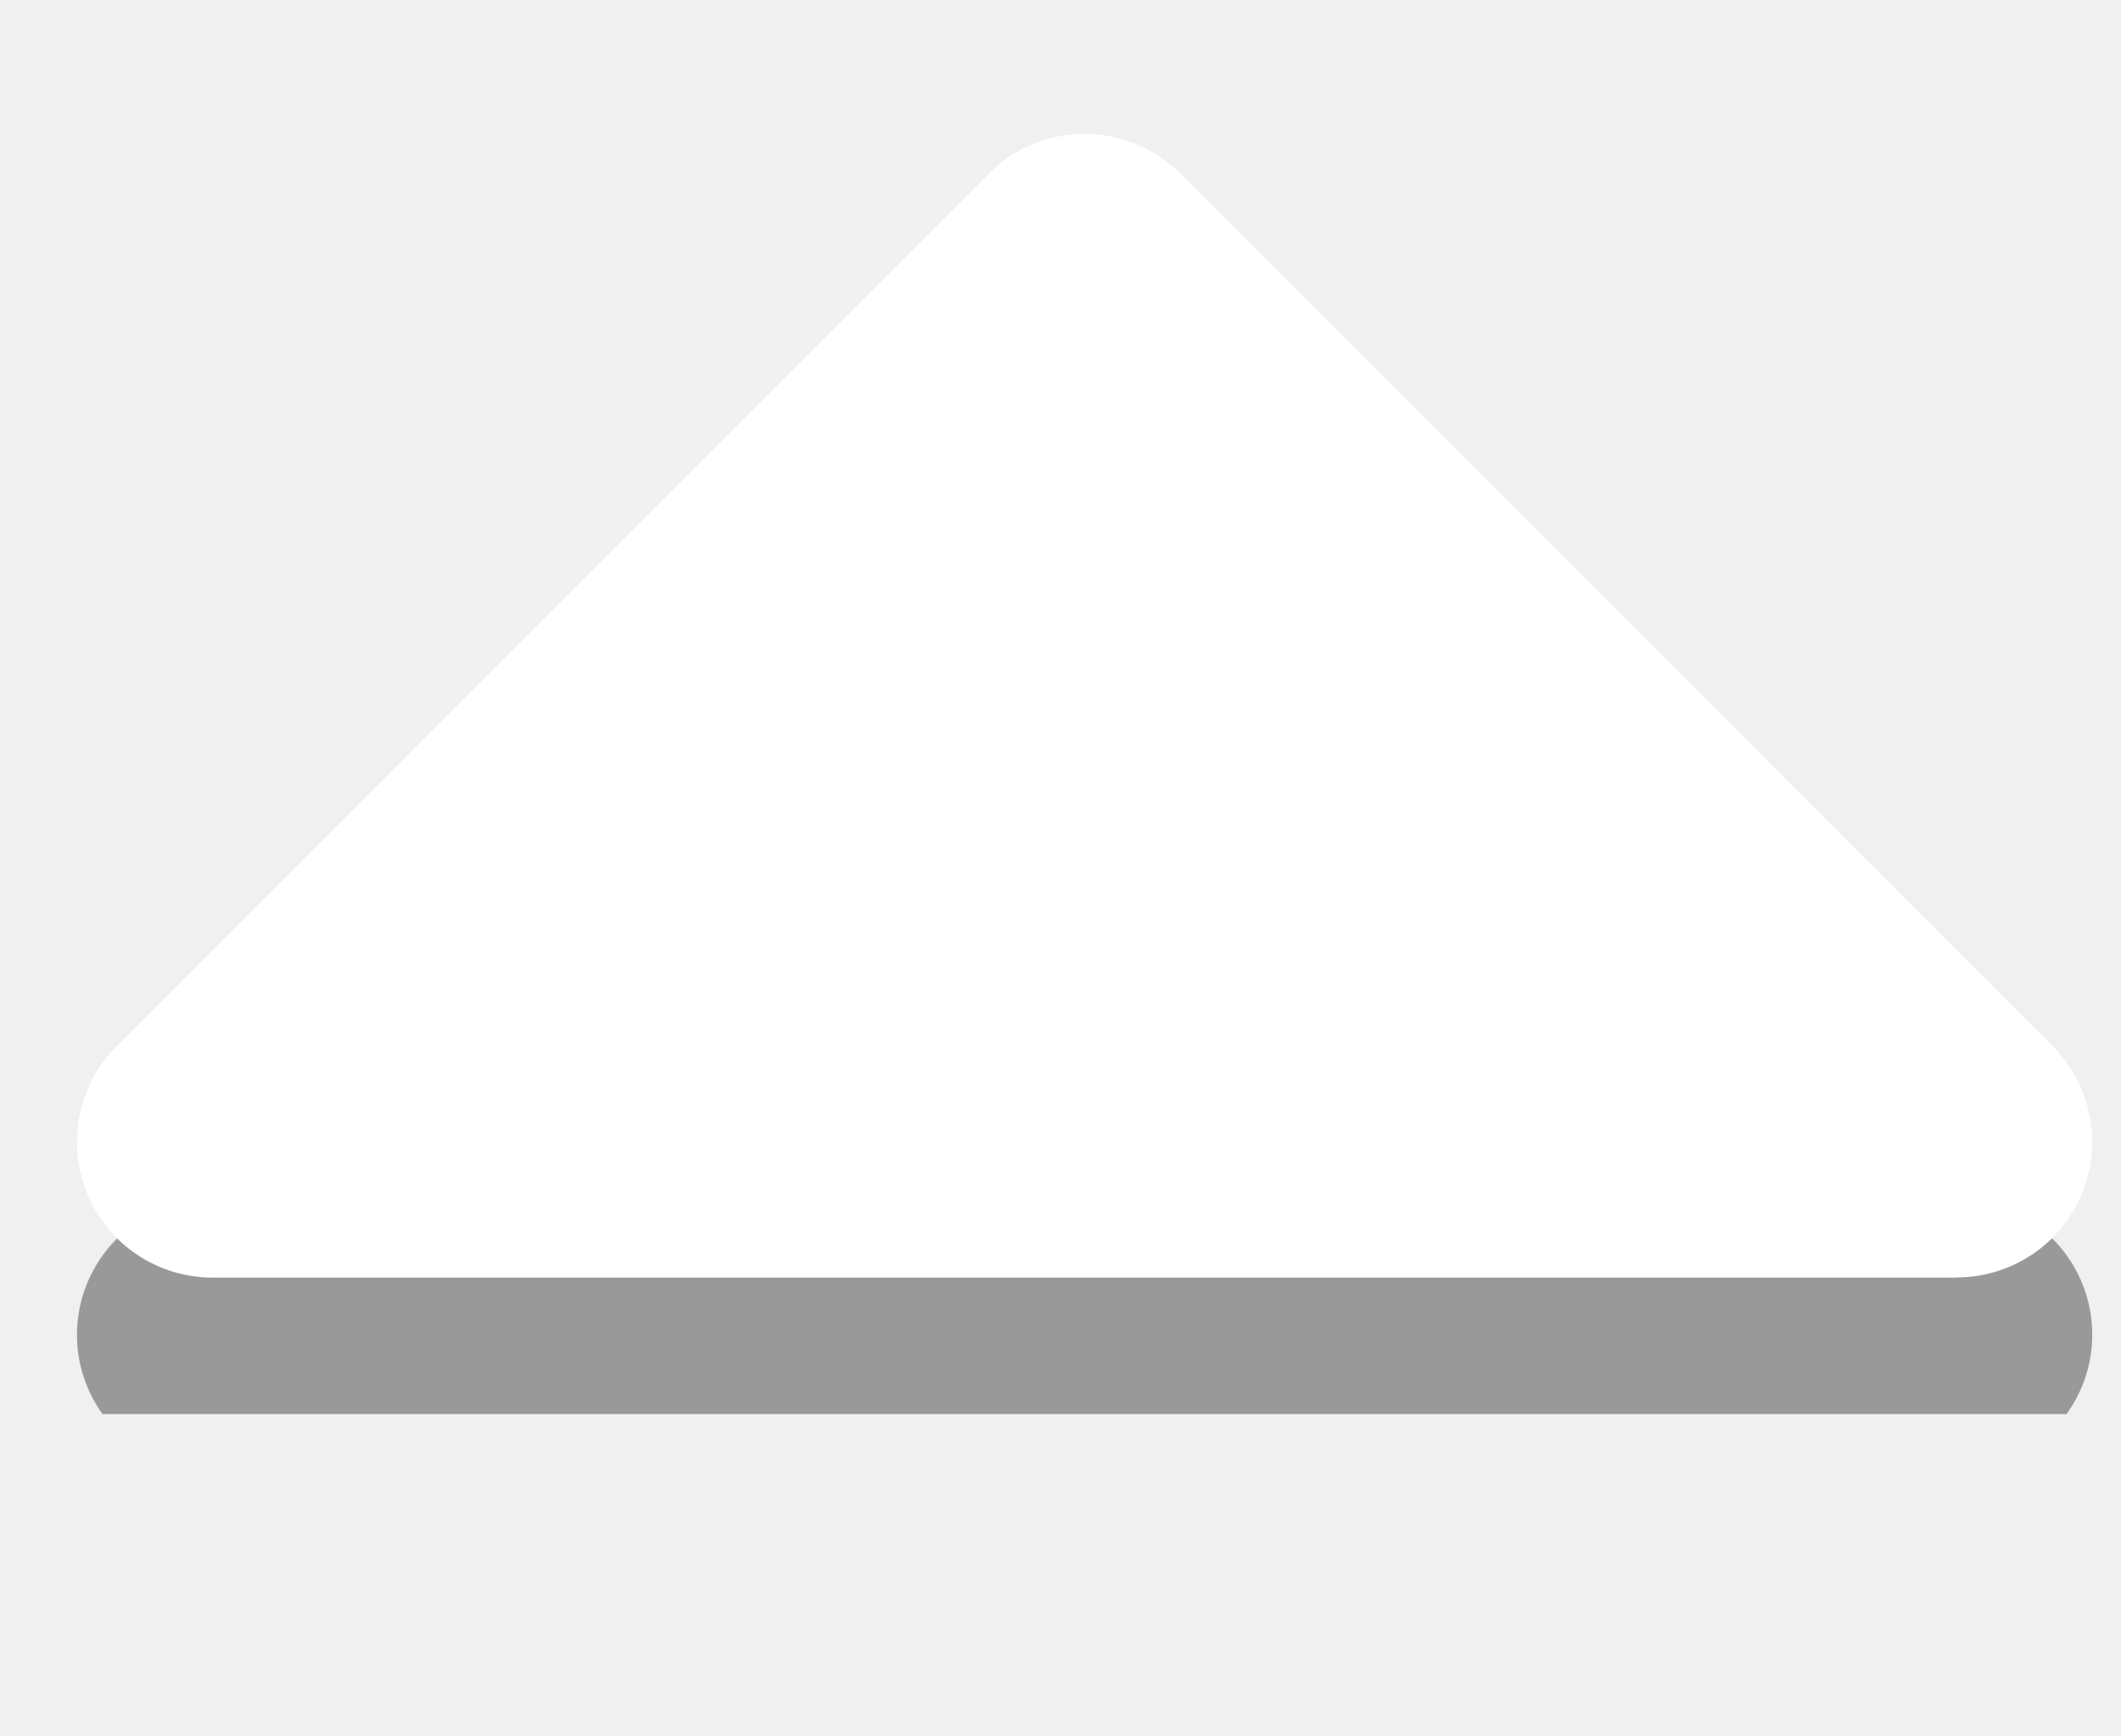
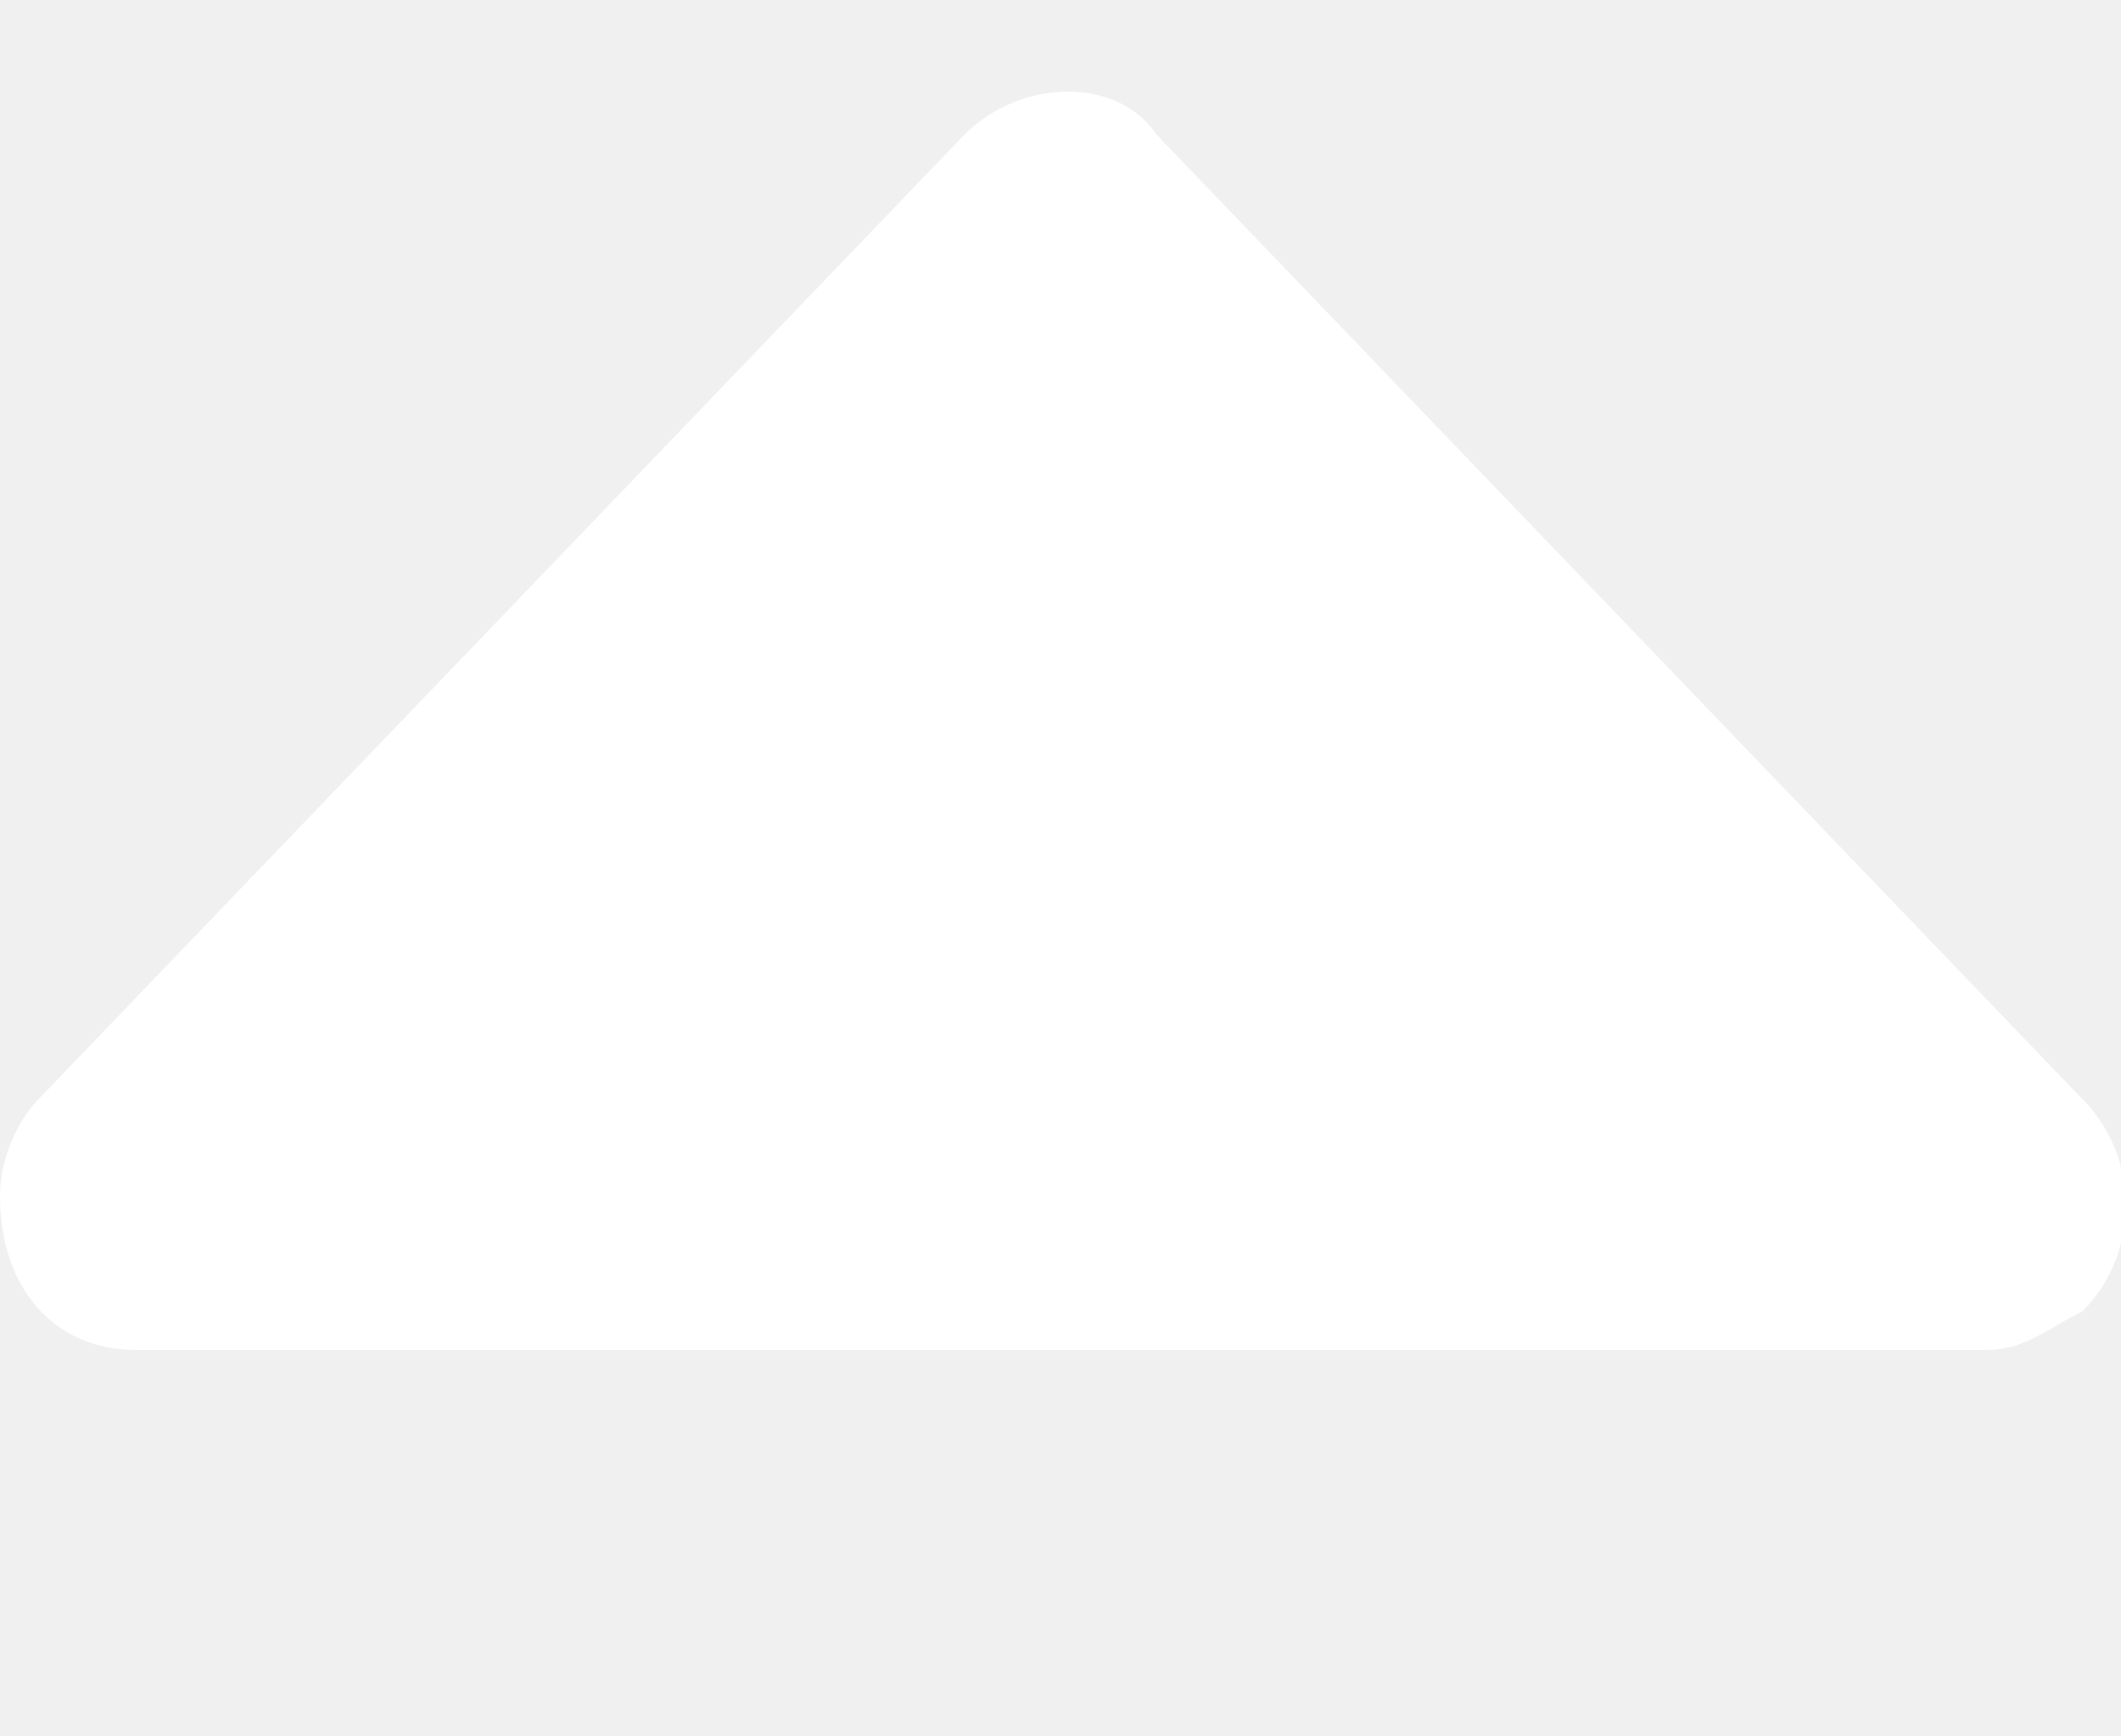
- <svg xmlns="http://www.w3.org/2000/svg" xmlns:xlink="http://www.w3.org/1999/xlink" width="11" height="9" viewBox="0 0 11 9">
-   <defs>
-     <filter id="a" width="105.7%" height="123.8%" x="-2.8%" y="-11.9%" filterUnits="objectBoundingBox">
-       <feOffset dy="1" in="SourceAlpha" result="shadowOffsetOuter1" />
-       <feColorMatrix in="shadowOffsetOuter1" result="shadowMatrixOuter1" values="0 0 0 0 0 0 0 0 0 0 0 0 0 0 0 0 0 0 0.2 0" />
-       <feMerge>
-         <feMergeNode in="shadowMatrixOuter1" />
-         <feMergeNode in="SourceGraphic" />
-       </feMerge>
-     </filter>
-     <path id="c" d="M86.148 15.625h-9.046a.703.703 0 0 1-.497-1.2L81.128 9.9a.703.703 0 0 1 .994 0l4.523 4.524a.703.703 0 0 1-.497 1.2z" />
-     <filter id="b" width="109.6%" height="133.7%" x="-4.8%" y="-8.4%" filterUnits="objectBoundingBox">
-       <feOffset dy="1" in="SourceAlpha" result="shadowOffsetOuter1" />
-       <feColorMatrix in="shadowOffsetOuter1" values="0 0 0 0 0 0 0 0 0 0 0 0 0 0 0 0 0 0 0.2 0" />
-     </filter>
-   </defs>
-   <g fill="none" fill-rule="nonzero" filter="url(#a)" transform="translate(-76 -9)">
-     <use fill="#000" filter="url(#b)" xlink:href="#c" />
-     <use fill="#FFF" xlink:href="#c" />
-   </g>
+ <svg xmlns="http://www.w3.org/2000/svg" version="1.1" id="Layer_1" x="0px" y="0px" viewBox="0 0 11 9" style="enable-background:new 0 0 11 9;" xml:space="preserve">
+   <style type="text/css">
+ 	.st0{fill:#FFFFFF;}
+ </style>
+   <path class="st0" d="M10.3,7H0.7C0.3,7,0,6.7,0,6.2C0,6,0.1,5.8,0.2,5.7l4.8-5c0.3-0.3,0.8-0.3,1,0l4.8,5c0.3,0.3,0.3,0.8,0,1.1  C10.6,6.9,10.5,7,10.3,7L10.3,7z" />
</svg>
